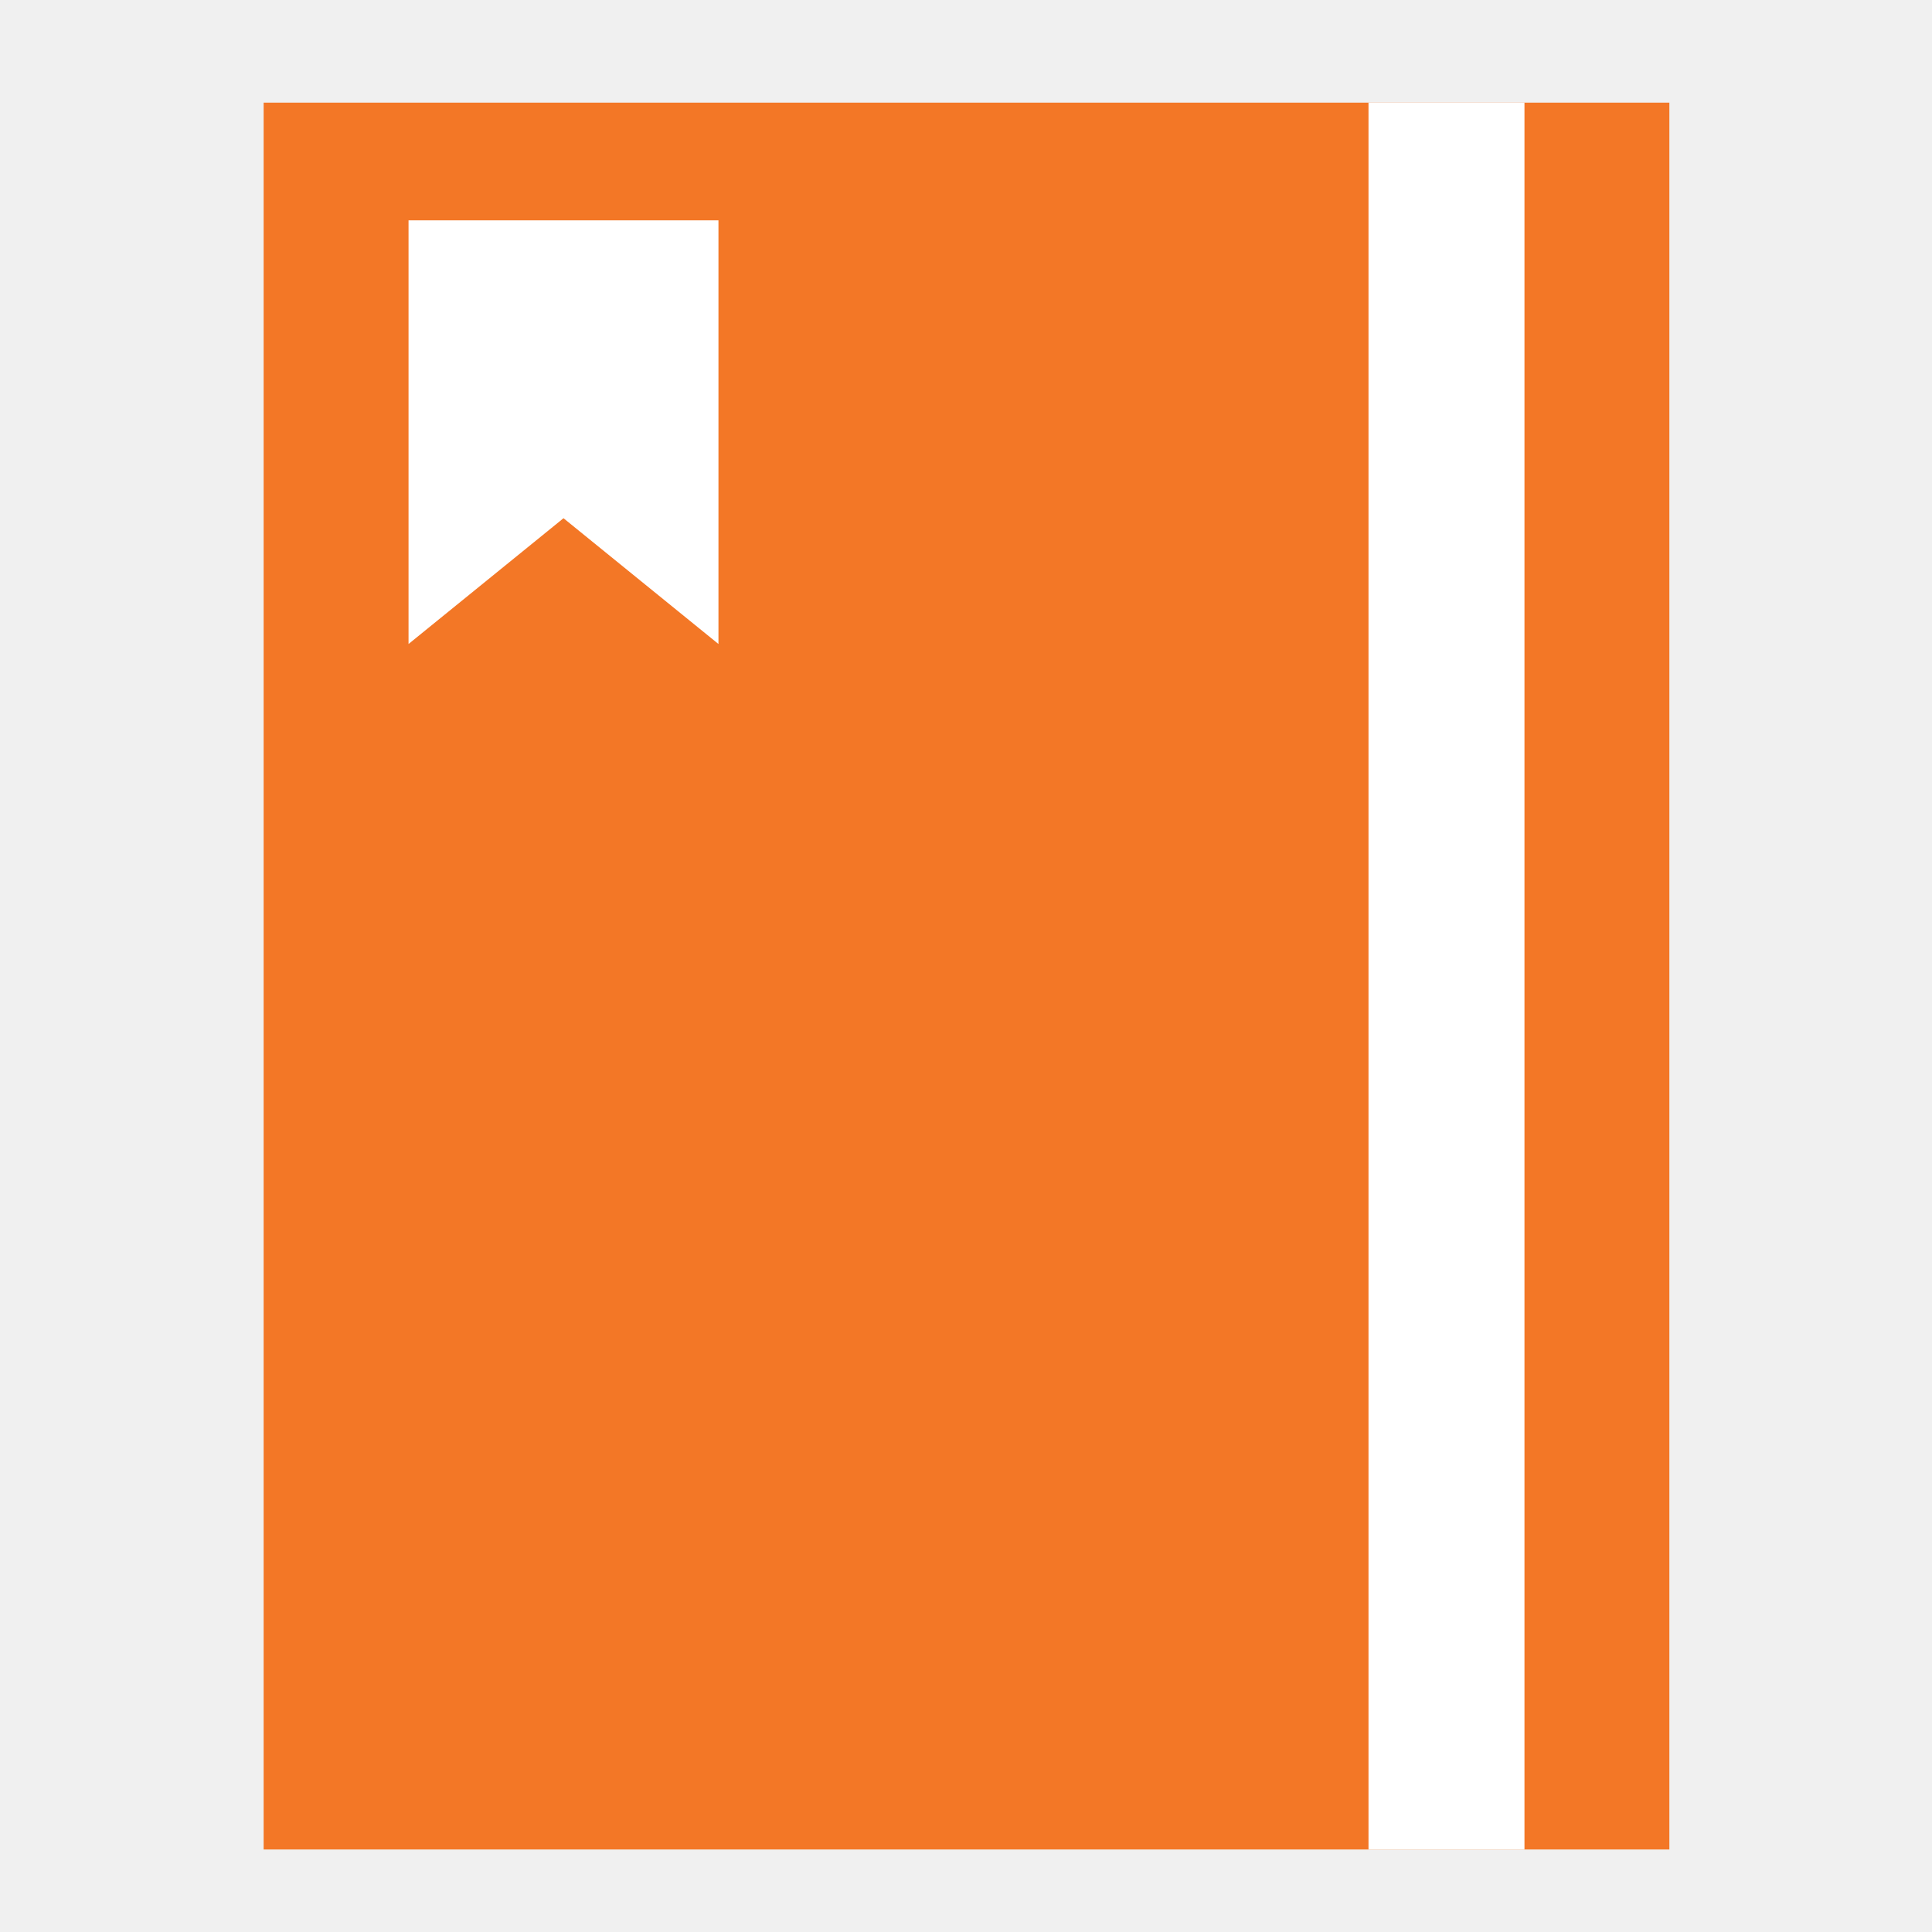
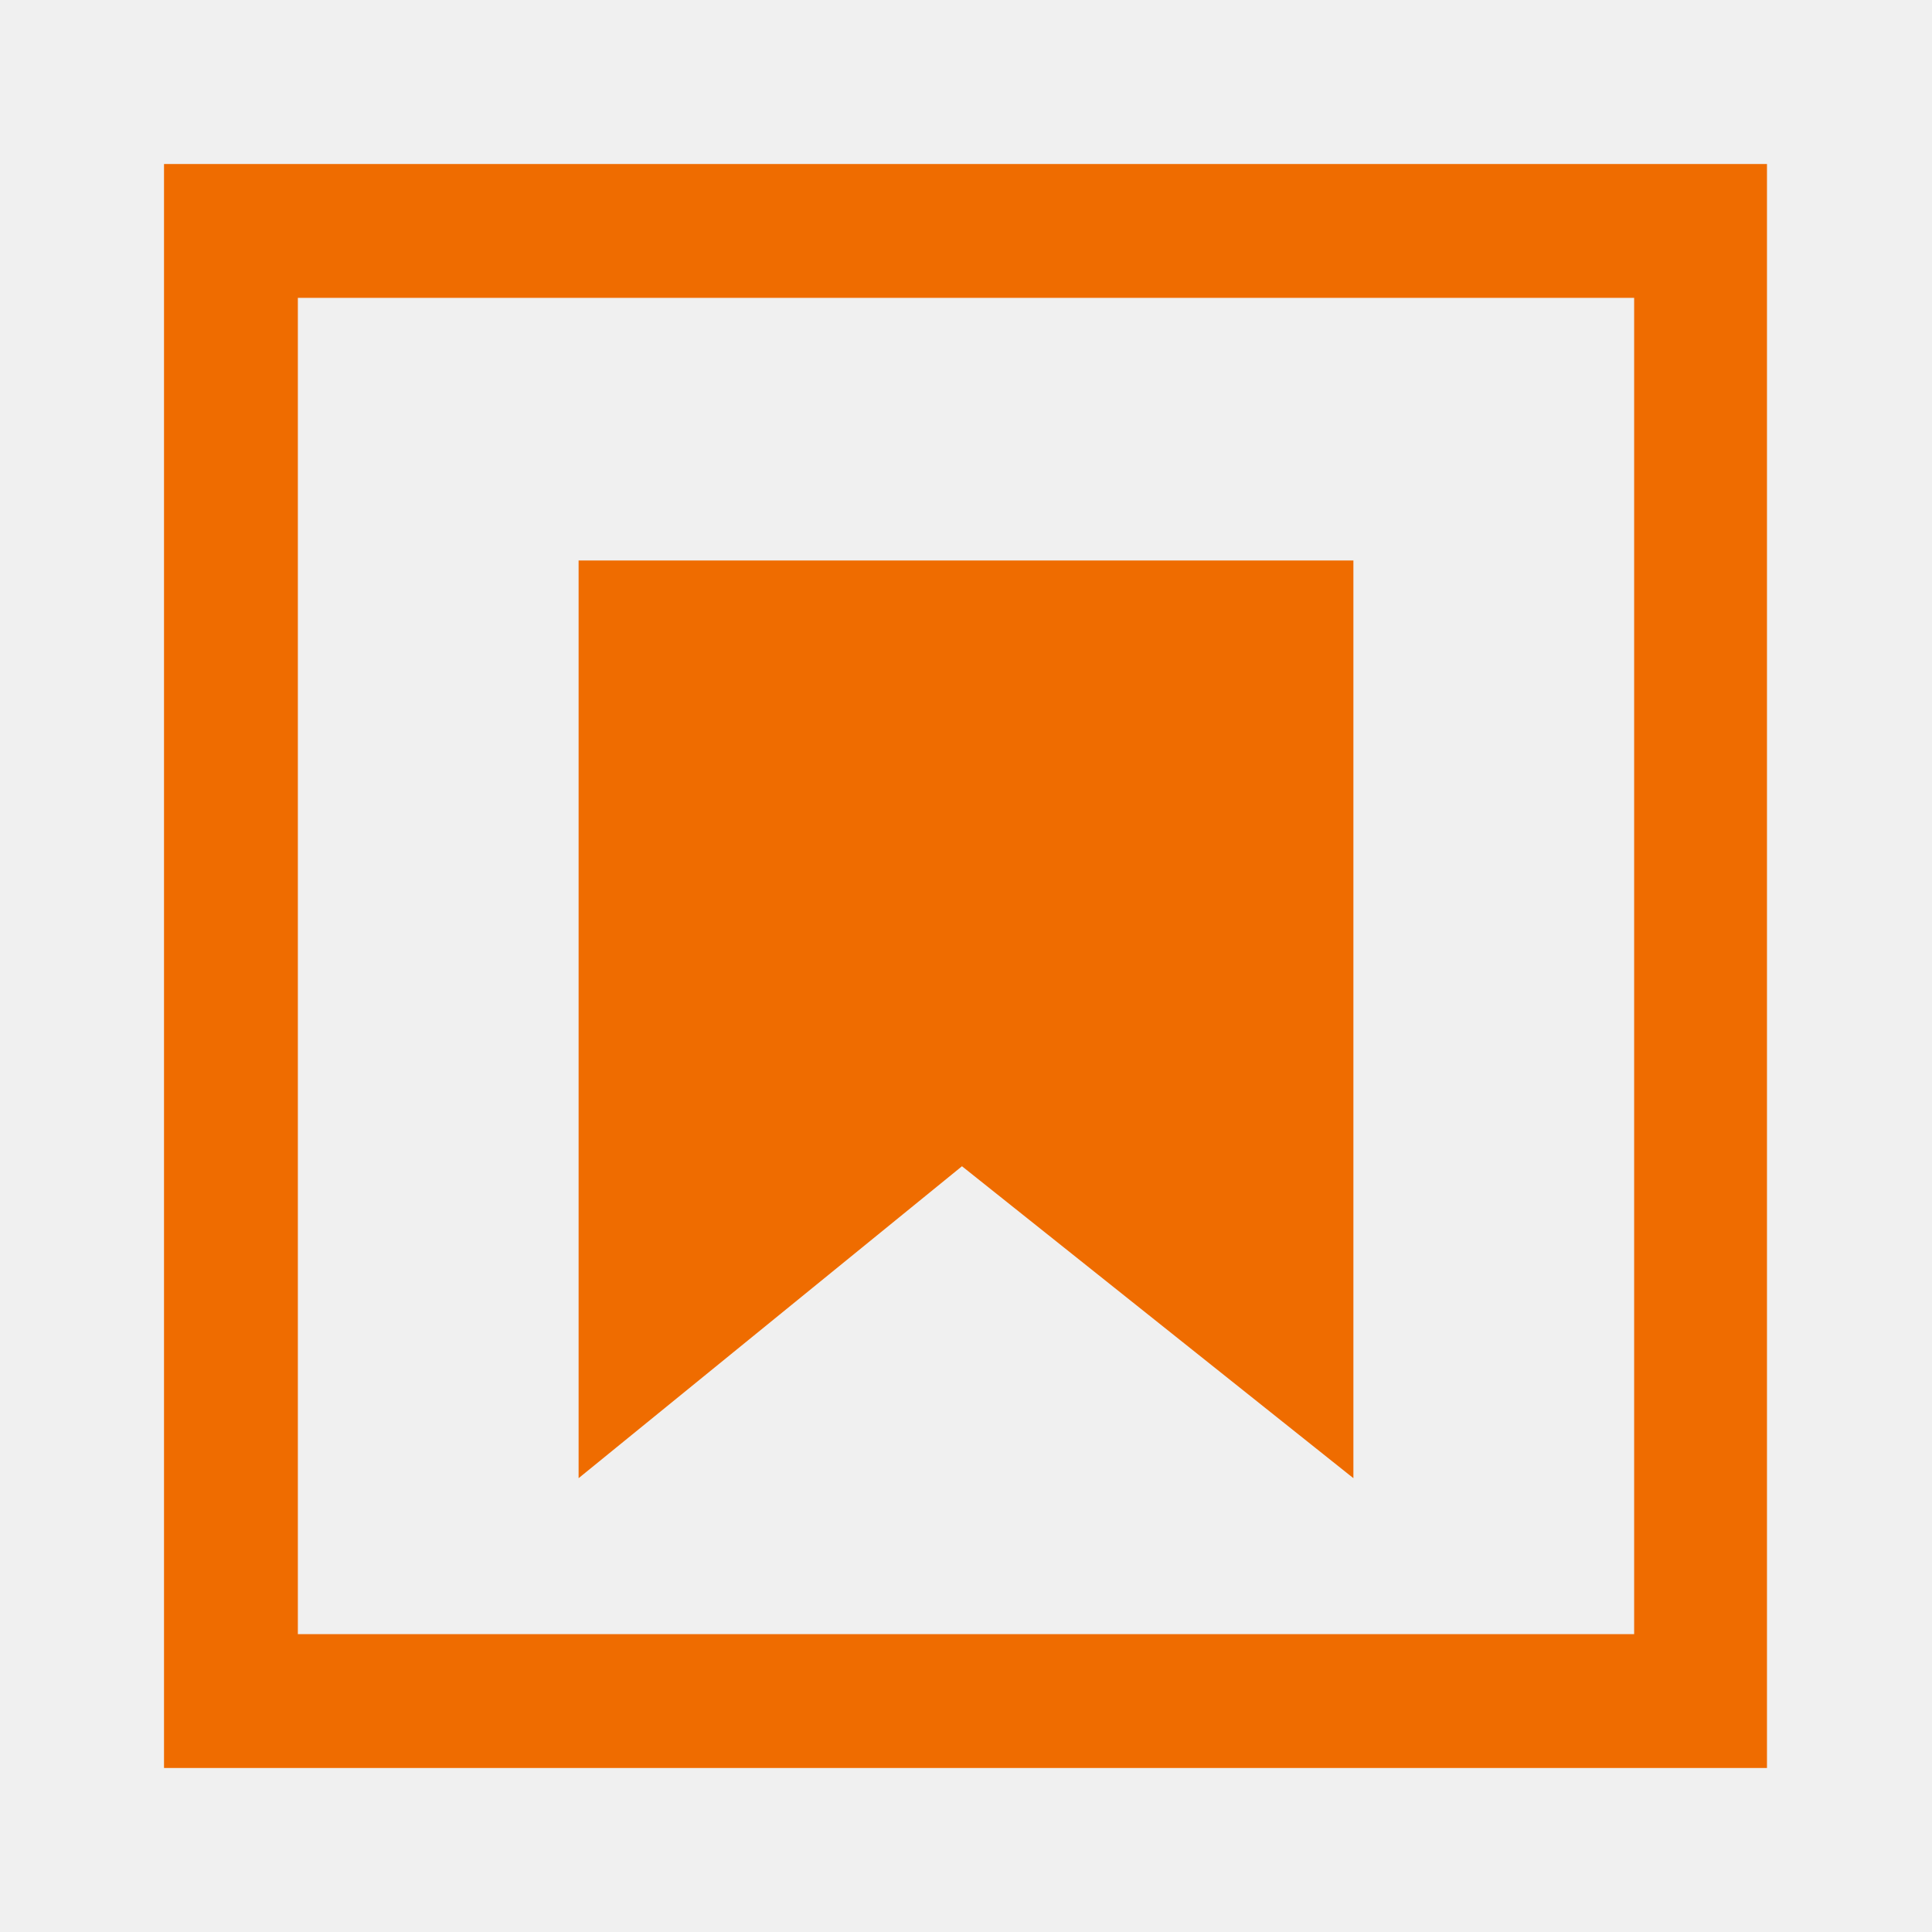
<svg xmlns="http://www.w3.org/2000/svg" version="1.1" id="Layer_1" x="0px" y="0px" viewBox="0 0 192 192" style="enable-background:new 0 0 192 192;" xml:space="preserve">
  <style type="text/css">
- 	.st0{fill:#FFFFFF;}
- 	.st1{fill:#767474;}
- 	.st2{fill:#E46E2E;}
- 	.st3{fill:#F37726;}
+ 	.st0{fill:#EF6C00;}
+ 	.st1{fill:none;stroke:#FFFFFF;stroke-width:1.4;stroke-miterlimit:10;}
</style>
-   <circle class="st0" cx="96" cy="96" r="40" />
-   <path class="st1" d="M114.9,73.5c0.1,2.1-1.6,3.9-3.7,4s-3.9-1.6-4-3.7c-0.1-2.1,1.6-3.9,3.7-4c2.1-0.1,3.9,1.4,4,3.5  C114.9,73.4,114.9,73.4,114.9,73.5" />
-   <path class="st2" d="M96.6,111.2c-8.4,0-15.8-3.1-19.6-7.6c3.8,10.8,15.6,16.5,26.5,12.7c6-2.1,10.6-6.8,12.7-12.7  C112.4,108.2,105.1,111.2,96.6,111.2" />
-   <path class="st2" d="M96.6,81.8c8.4,0,15.8,3.1,19.6,7.6c-3.8-10.8-15.6-16.5-26.5-12.7c-6,2.1-10.6,6.8-12.7,12.7  C80.8,84.8,88.2,81.8,96.6,81.8" />
-   <path class="st1" d="M86.7,120.2c0.1,2.5-1.9,4.6-4.4,4.7c-2.5,0.1-4.6-1.9-4.7-4.4c-0.1-2.5,1.9-4.6,4.4-4.7  C84.5,115.7,86.6,117.6,86.7,120.2C86.7,120.1,86.7,120.2,86.7,120.2" />
-   <path class="st1" d="M78.7,80c-1.5,0.1-2.8-1.1-2.9-2.7c0,0,0,0,0,0c-0.1-1.5,1-2.8,2.5-2.9c0.1,0,0.2,0,0.2,0  c1.5-0.1,2.8,1.1,2.9,2.7c0,0,0,0,0,0C81.4,78.6,80.2,79.9,78.7,80z" />
-   <g id="Layer_1_1_">
-     <rect x="26.2" y="10.2" class="st3" width="139.7" height="173.6" />
-     <g>
- 	</g>
-   </g>
-   <rect x="136" y="10.2" class="st0" width="15.5" height="173.6" />
-   <polygon class="st0" points="71.4,64 56,51.5 40.6,64 40.6,21.9 71.4,21.9 " />
+   <polygon class="st0" points="134.5,146.9 95.6,115.9 57.5,146.9 57.5,55.7 134.5,55.7 " />
+   <path class="st1" d="M77.9,155.8" />
+   <path class="st1" d="M77.9,29.2" />
+   <path class="st0" d="M175.7,175.7H16.3V16.3h159.3V175.7z M29.6,162.4h132.8V29.6H29.6V162.4z" />
</svg>
